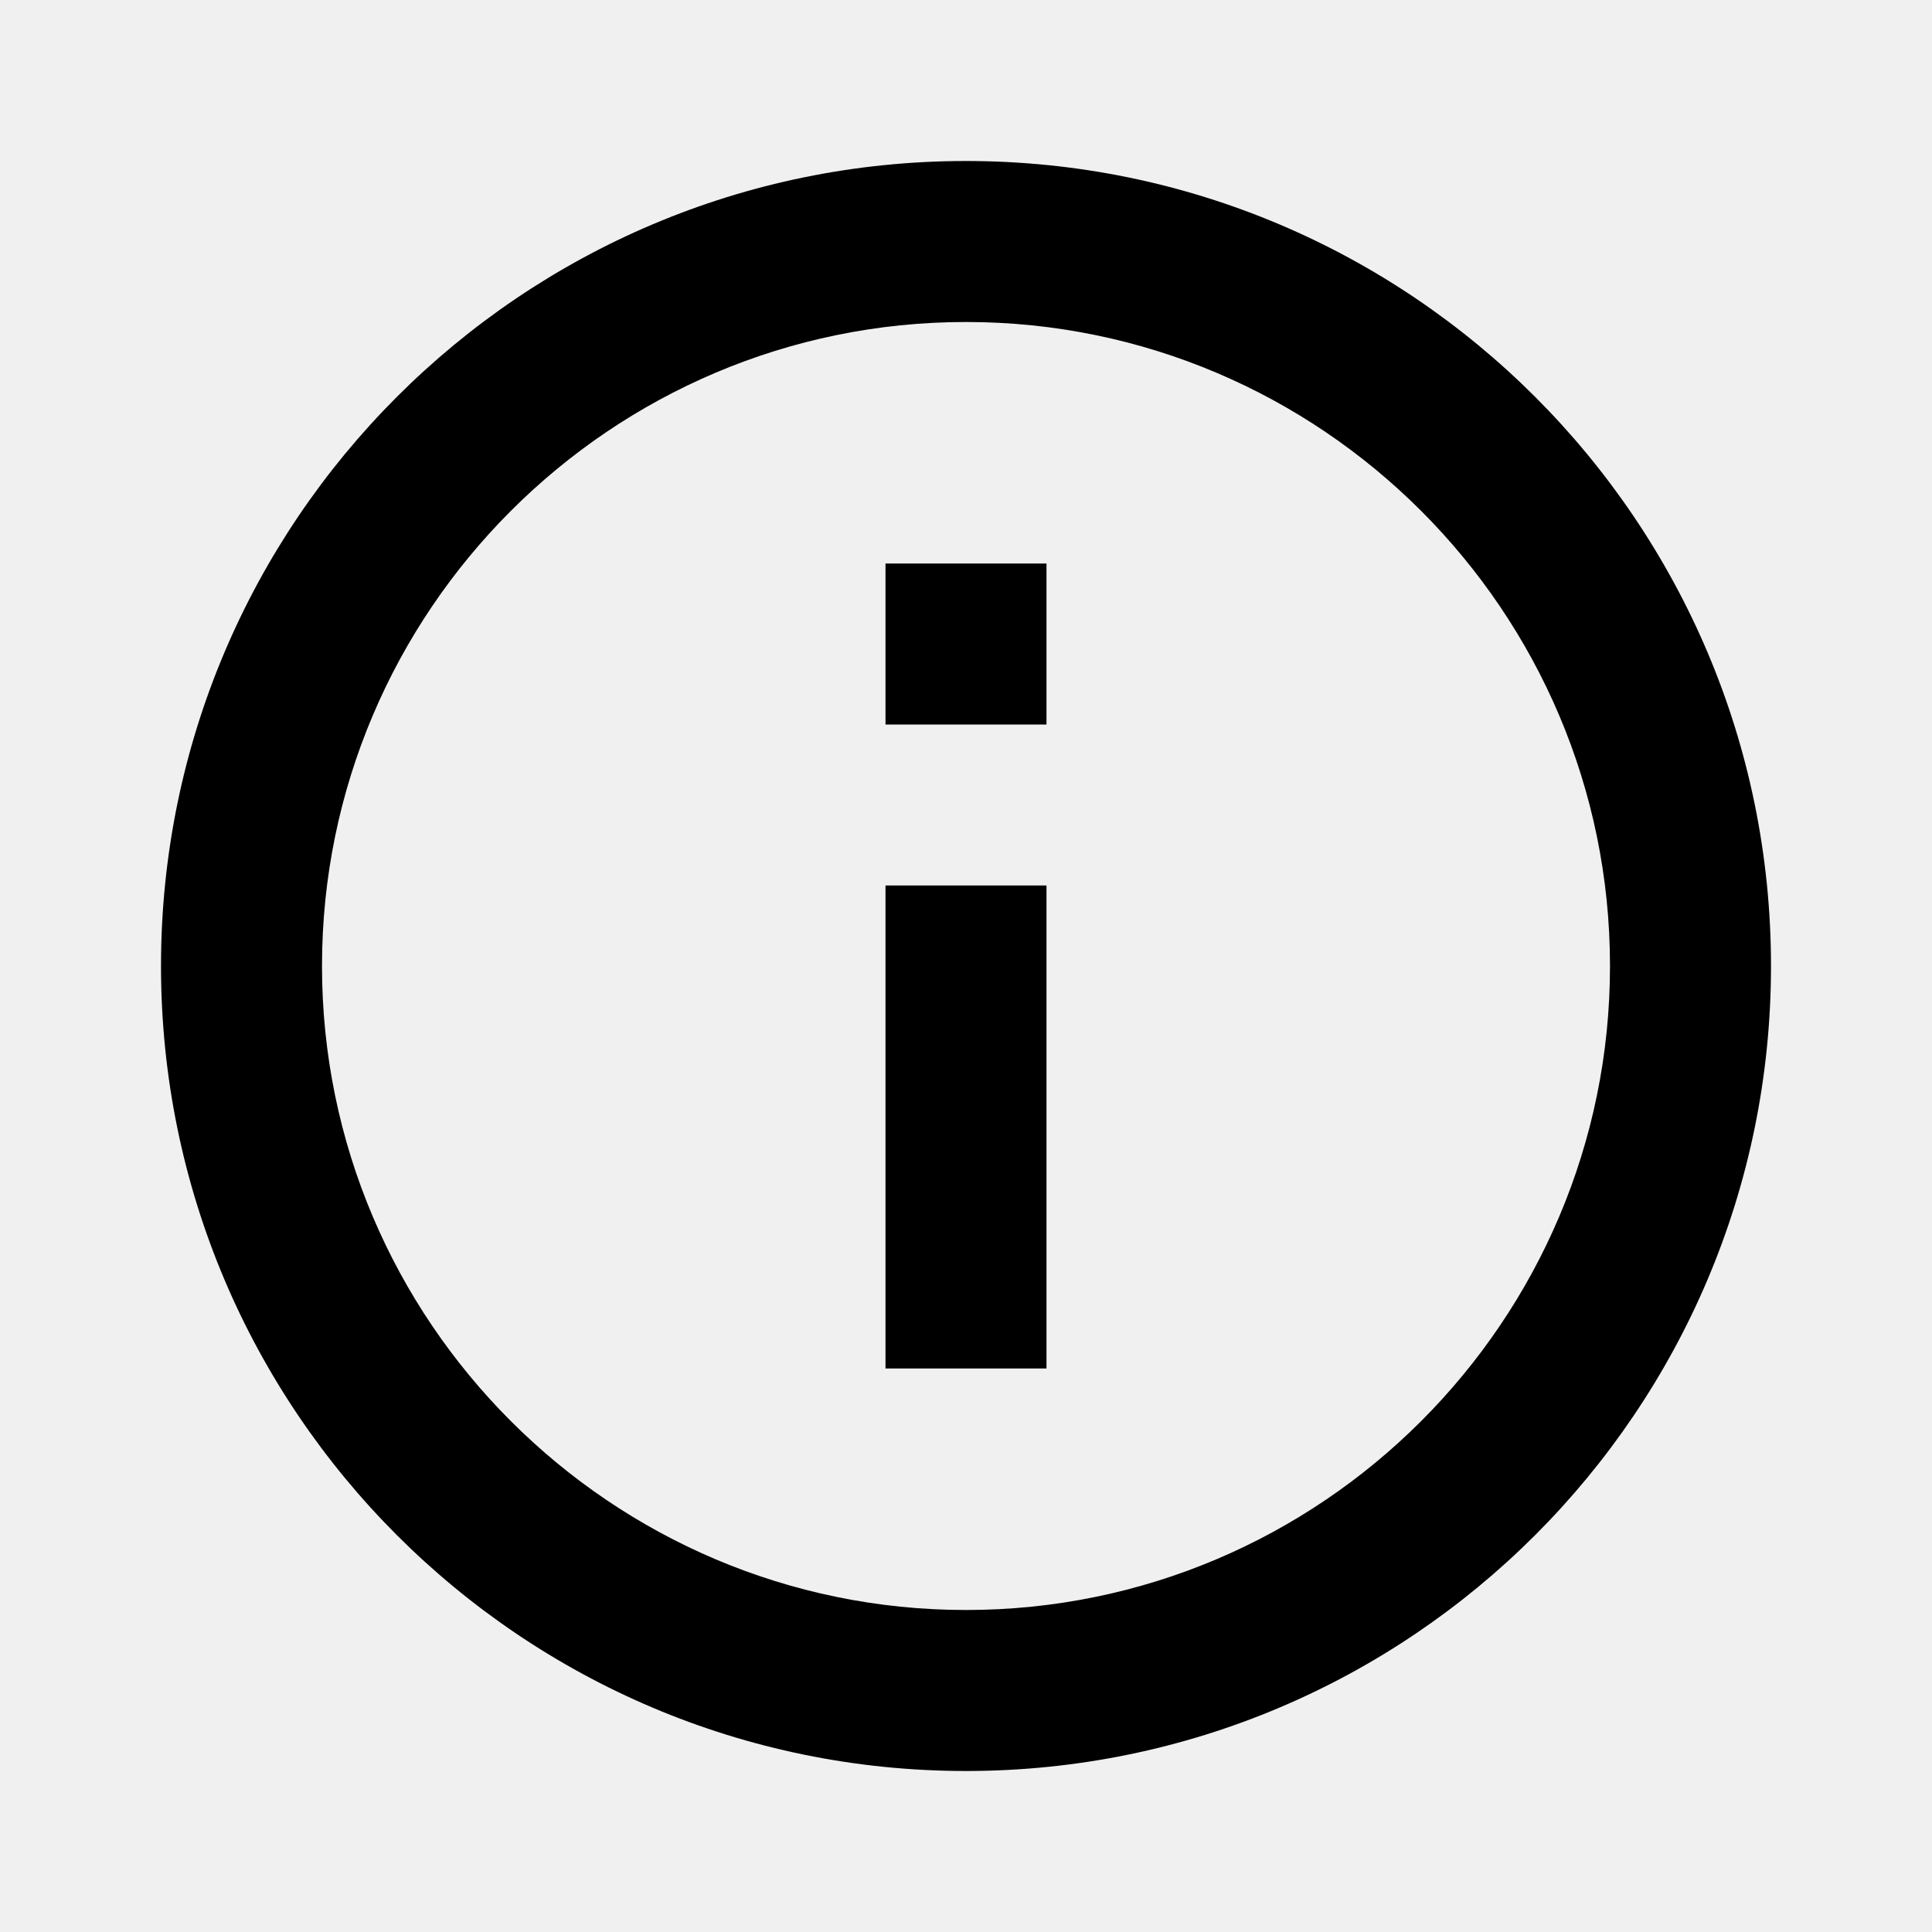
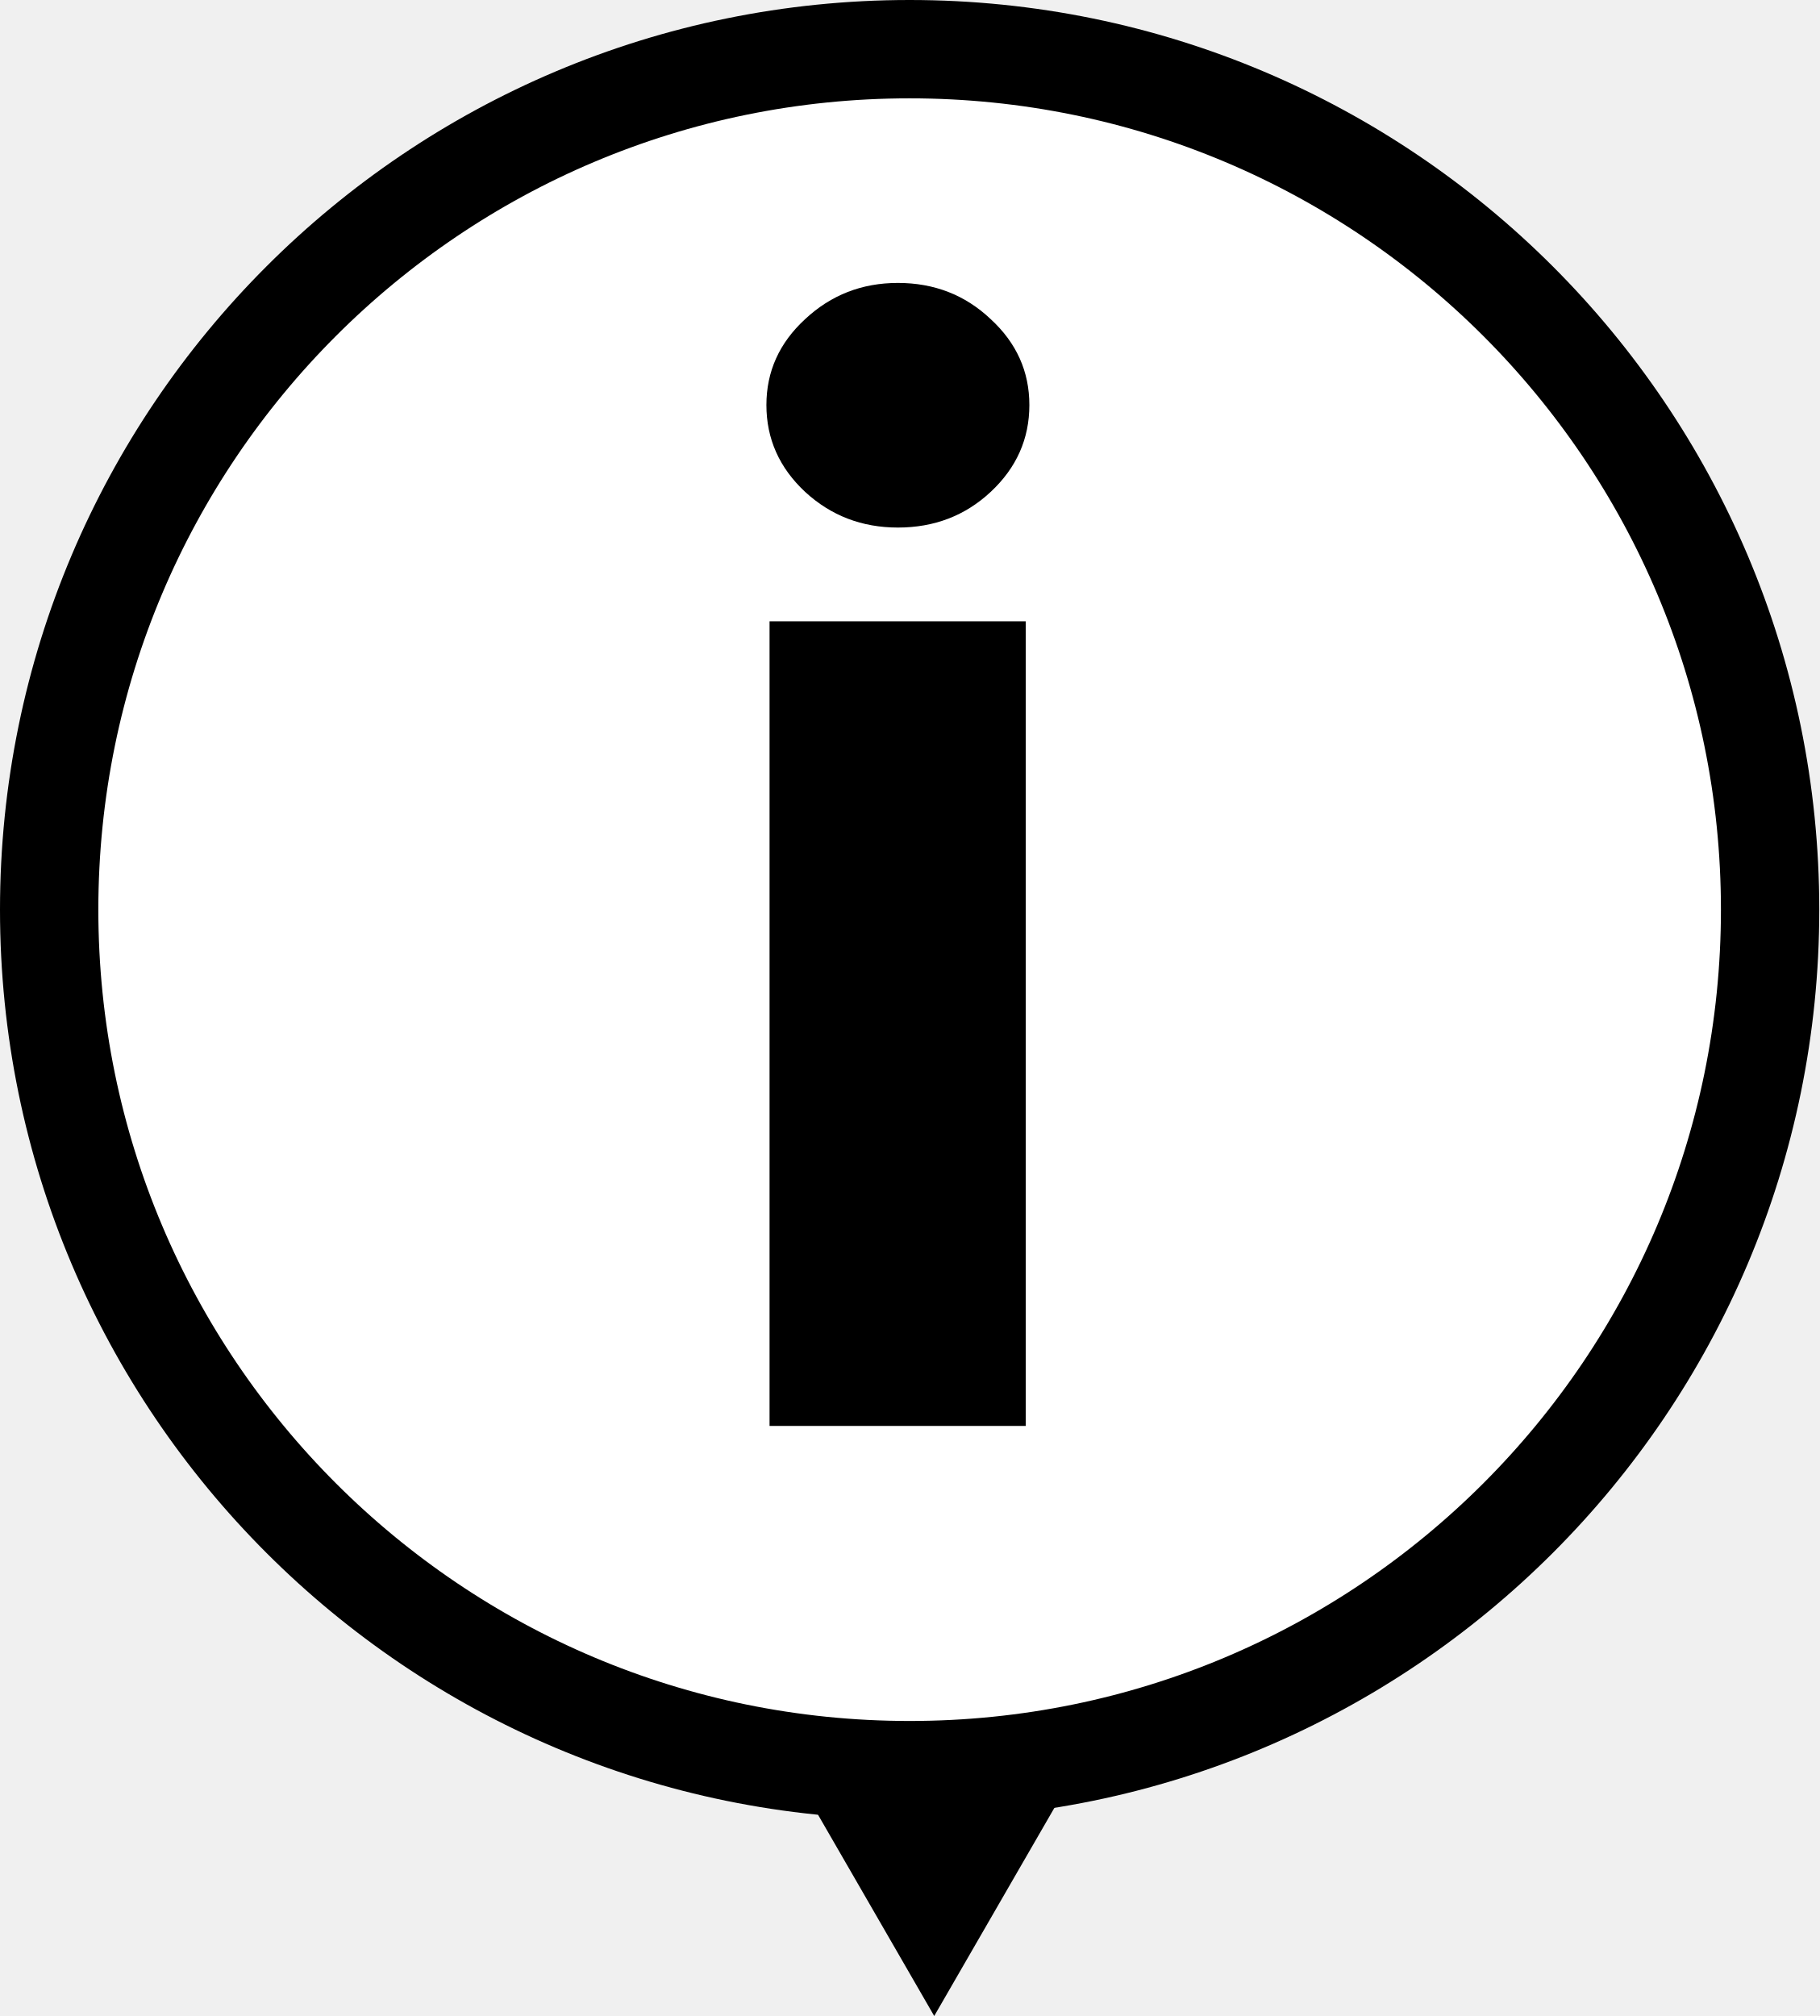
- <svg xmlns="http://www.w3.org/2000/svg" height="24px" viewBox="0 0 24 24" width="24px" fill="#000000">
-   <path d="M0 0h24v24H0V0z" fill="none" />
-   <path d="M11 7h2v2h-2zm0 4h2v6h-2zm1-9C6.48 2 2 6.48 2 12s4.48 10 10 10 10-4.48 10-10S17.52 2 12 2zm0 18c-4.41 0-8-3.59-8-8s3.59-8 8-8 8 3.59 8 8-3.59 8-8 8z" />
+ <svg xmlns="http://www.w3.org/2000/svg" width="37" height="41" viewBox="0 0 37 41" fill="none">
+   <circle cx="18.5" cy="18.5" r="17.5" fill="white" stroke="black" stroke-width="2" />
+   <path d="M15.651 29V12.636H20.861V29H15.651ZM18.261 10.729C17.53 10.729 16.901 10.488 16.376 10.005C15.85 9.515 15.587 8.925 15.587 8.237C15.587 7.555 15.85 6.972 16.376 6.489C16.901 5.999 17.53 5.754 18.261 5.754C19 5.754 19.629 5.999 20.147 6.489C20.673 6.972 20.935 7.555 20.935 8.237C20.935 8.925 20.673 9.515 20.147 10.005C19.629 10.488 19 10.729 18.261 10.729Z" fill="black" />
+   <path d="M19 41L16.402 36.5H21.598L19 41Z" fill="black" />
</svg>
